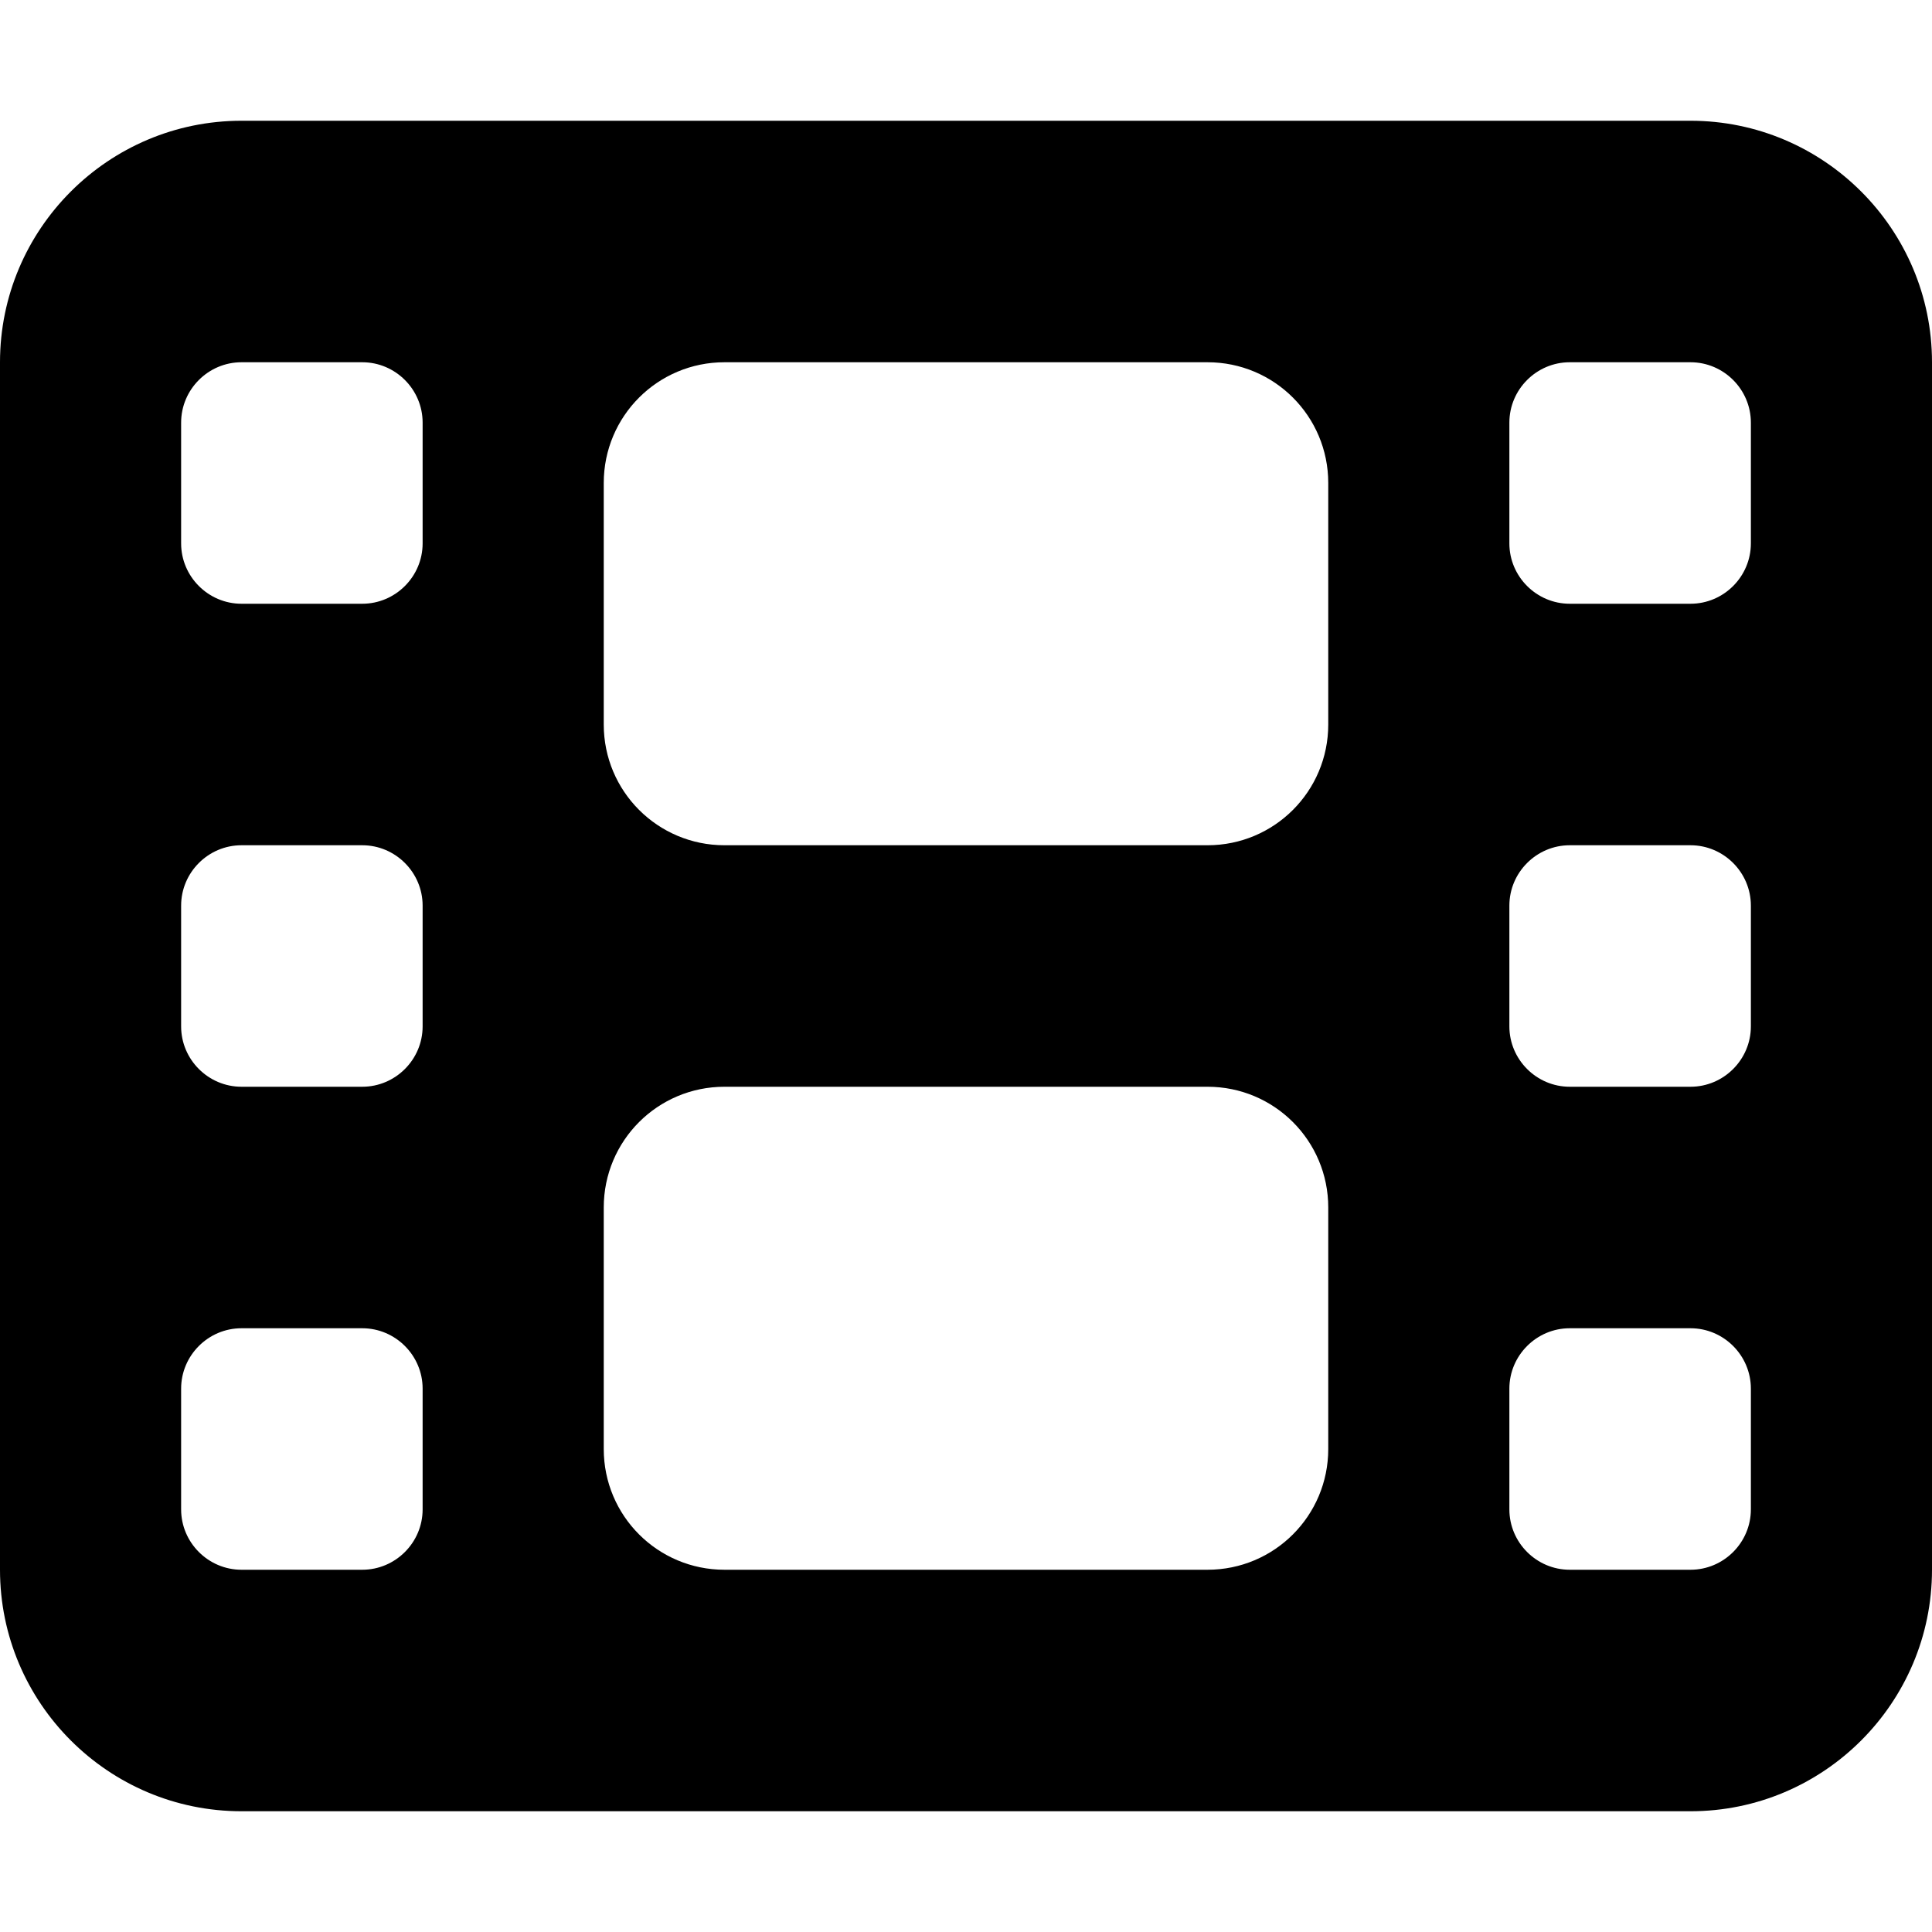
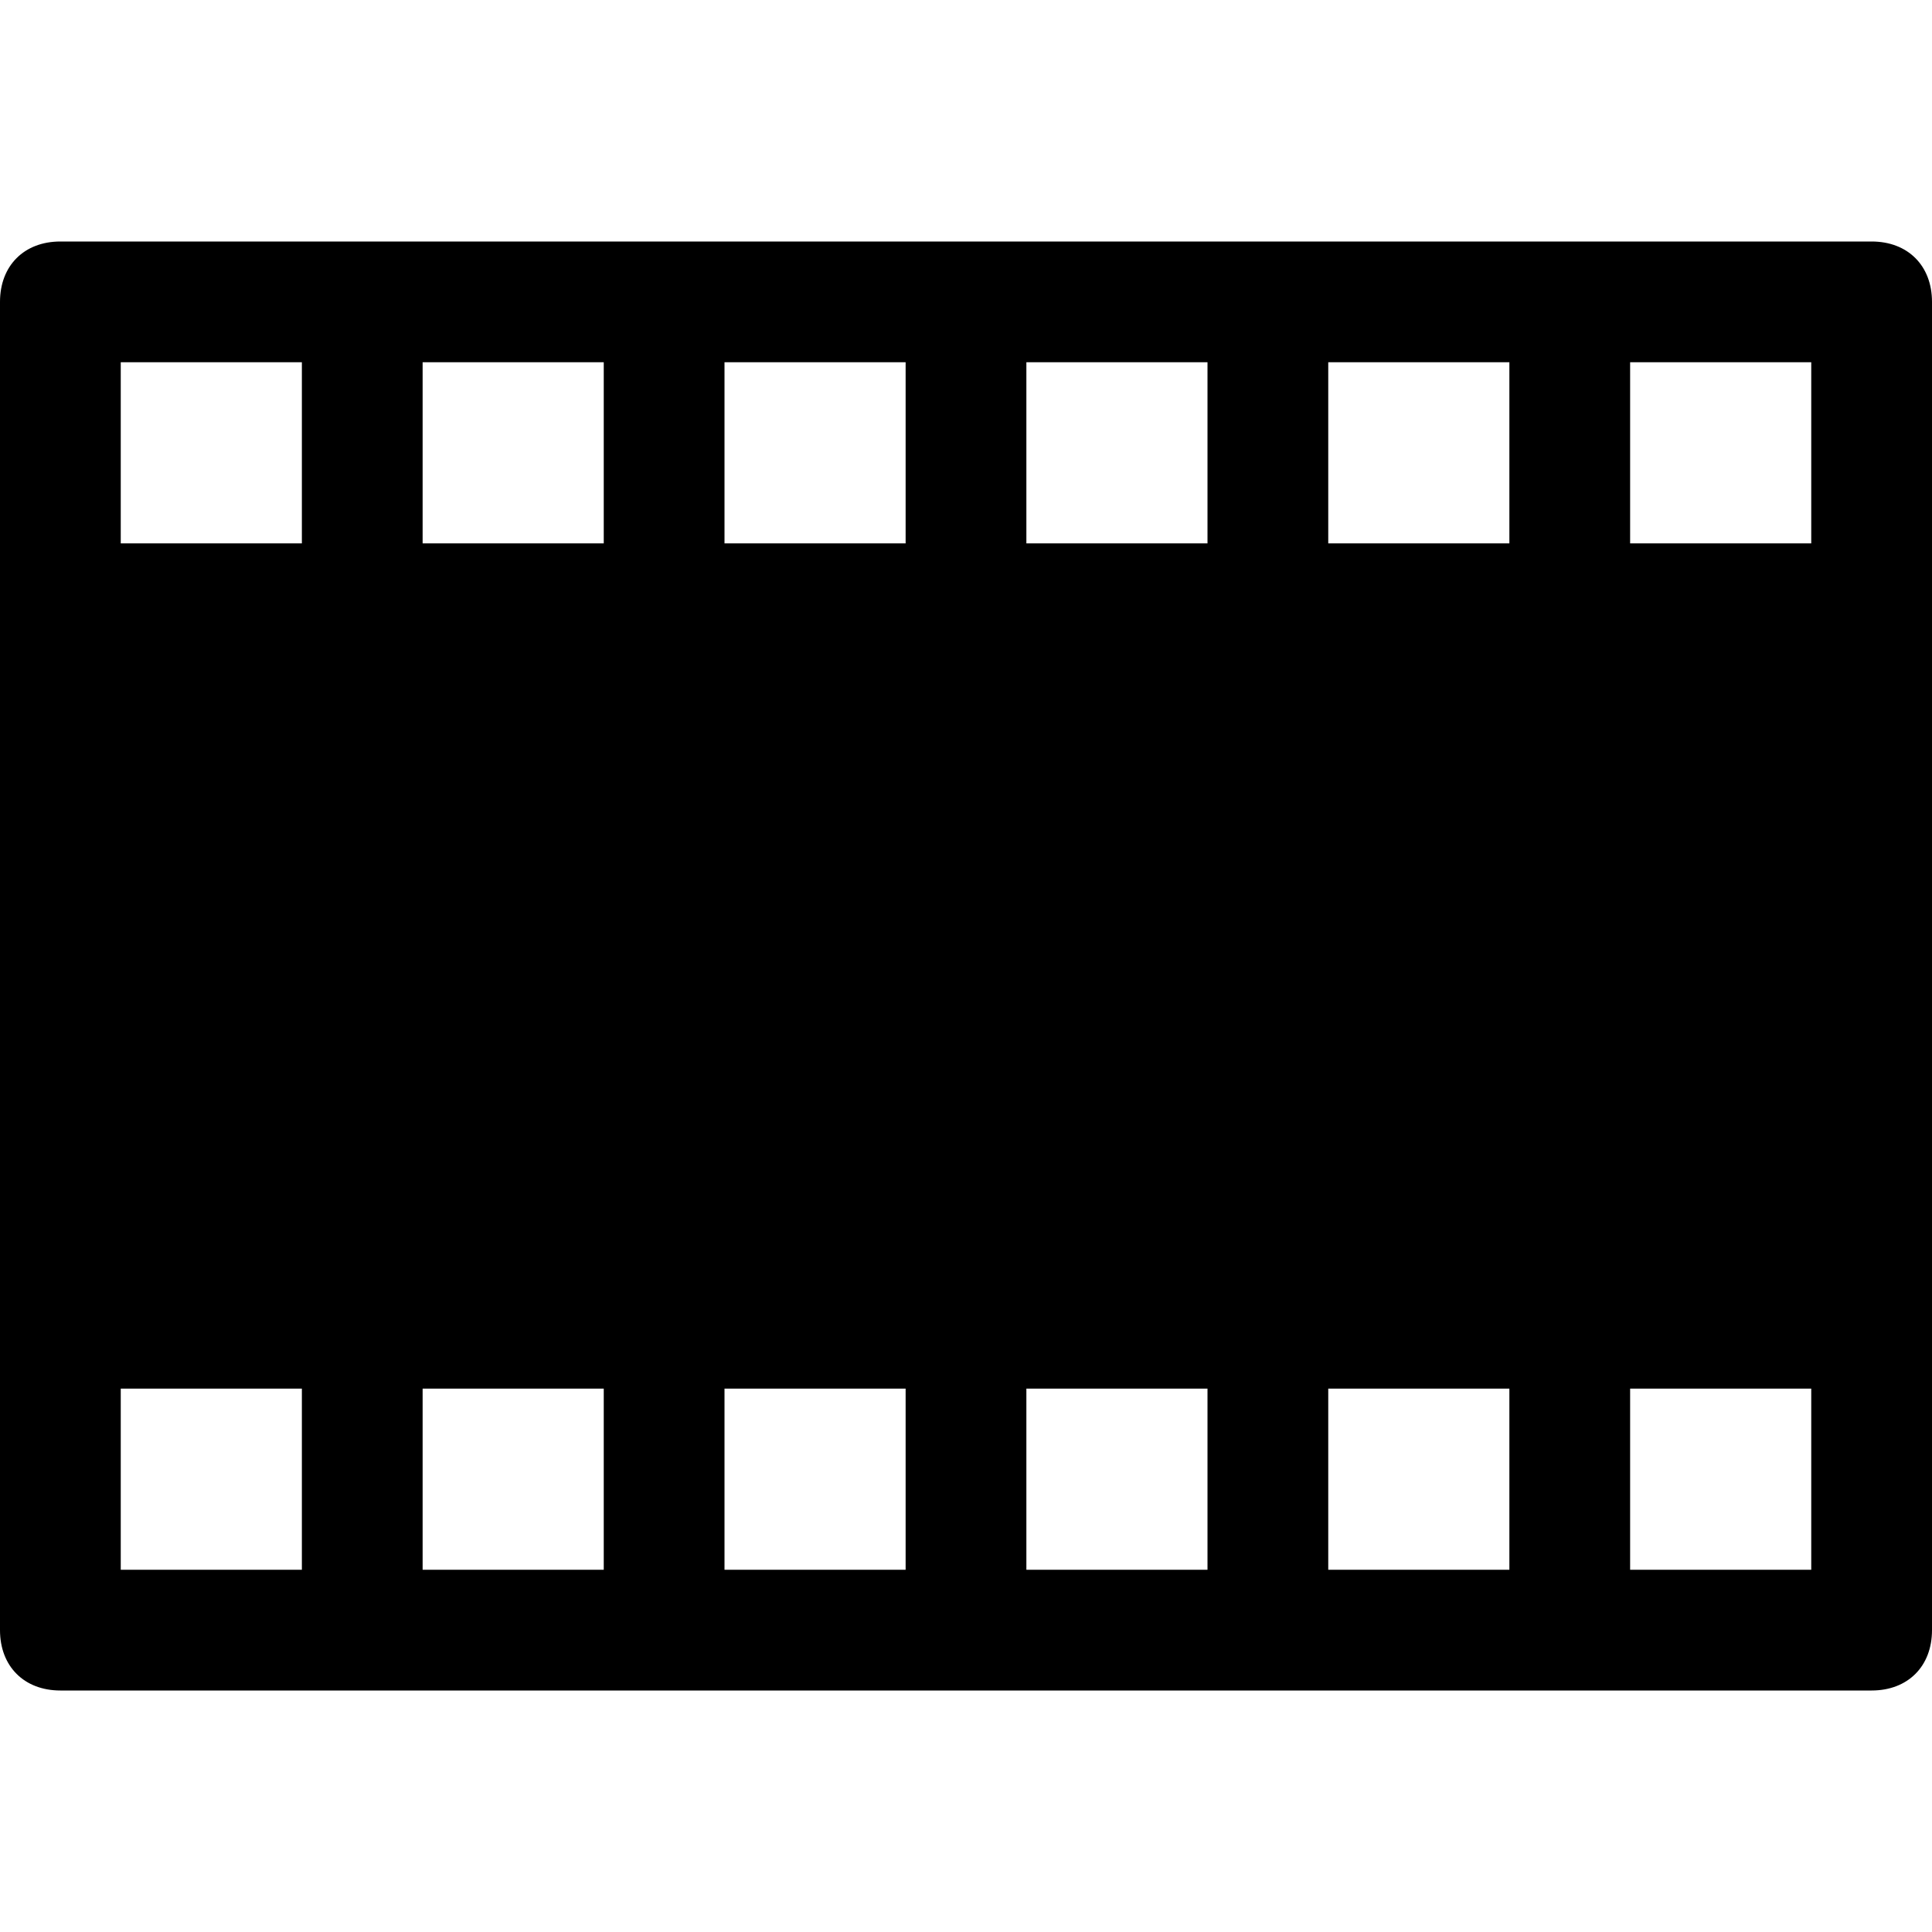
- <svg xmlns="http://www.w3.org/2000/svg" viewBox="0 0 512 512">
-   <path d="M0 96C0 60.7 28.7 32 64 32l384 0c35.3 0 64 28.7 64 64l0 320c0 35.3-28.7 64-64 64L64 480c-35.3 0-64-28.7-64-64L0 96zM48 368l0 32c0 8.8 7.2 16 16 16l32 0c8.8 0 16-7.2 16-16l0-32c0-8.8-7.2-16-16-16l-32 0c-8.8 0-16 7.2-16 16zm368-16c-8.8 0-16 7.2-16 16l0 32c0 8.8 7.2 16 16 16l32 0c8.8 0 16-7.2 16-16l0-32c0-8.8-7.2-16-16-16l-32 0zM48 240l0 32c0 8.8 7.2 16 16 16l32 0c8.8 0 16-7.2 16-16l0-32c0-8.8-7.2-16-16-16l-32 0c-8.8 0-16 7.2-16 16zm368-16c-8.8 0-16 7.2-16 16l0 32c0 8.8 7.2 16 16 16l32 0c8.8 0 16-7.2 16-16l0-32c0-8.8-7.2-16-16-16l-32 0zM48 112l0 32c0 8.8 7.2 16 16 16l32 0c8.8 0 16-7.2 16-16l0-32c0-8.8-7.2-16-16-16L64 96c-8.8 0-16 7.2-16 16zM416 96c-8.8 0-16 7.2-16 16l0 32c0 8.8 7.2 16 16 16l32 0c8.8 0 16-7.2 16-16l0-32c0-8.8-7.2-16-16-16l-32 0zM160 128l0 64c0 17.7 14.3 32 32 32l128 0c17.7 0 32-14.3 32-32l0-64c0-17.7-14.3-32-32-32L192 96c-17.7 0-32 14.3-32 32zm32 160c-17.7 0-32 14.3-32 32l0 64c0 17.7 14.3 32 32 32l128 0c17.7 0 32-14.3 32-32l0-64c0-17.7-14.3-32-32-32l-128 0z" />
+ <svg xmlns="http://www.w3.org/2000/svg" viewBox="0 0 32 32">
+   <path d="M31,4H1C0.4,4,0,4.4,0,5v22c0,0.6,0.4,1,1,1h30c0.6,0,1-0.4,1-1V5C32,4.4,31.6,4,31,4z M10,23v3H7v-3H10z M12,23h3v3h-3V23z M17,23h3v3h-3V23z M22,23h3v3h-3V23z M22,9V6h3v3H22z M20,9h-3V6h3V9z M15,9h-3V6h3V9z M10,9H7V6h3V9z M30,9h-3V6h3V9z M5,6v3H2V6 H5z M2,23h3v3H2V23z M27,26v-3h3v3H27z" />
</svg>
